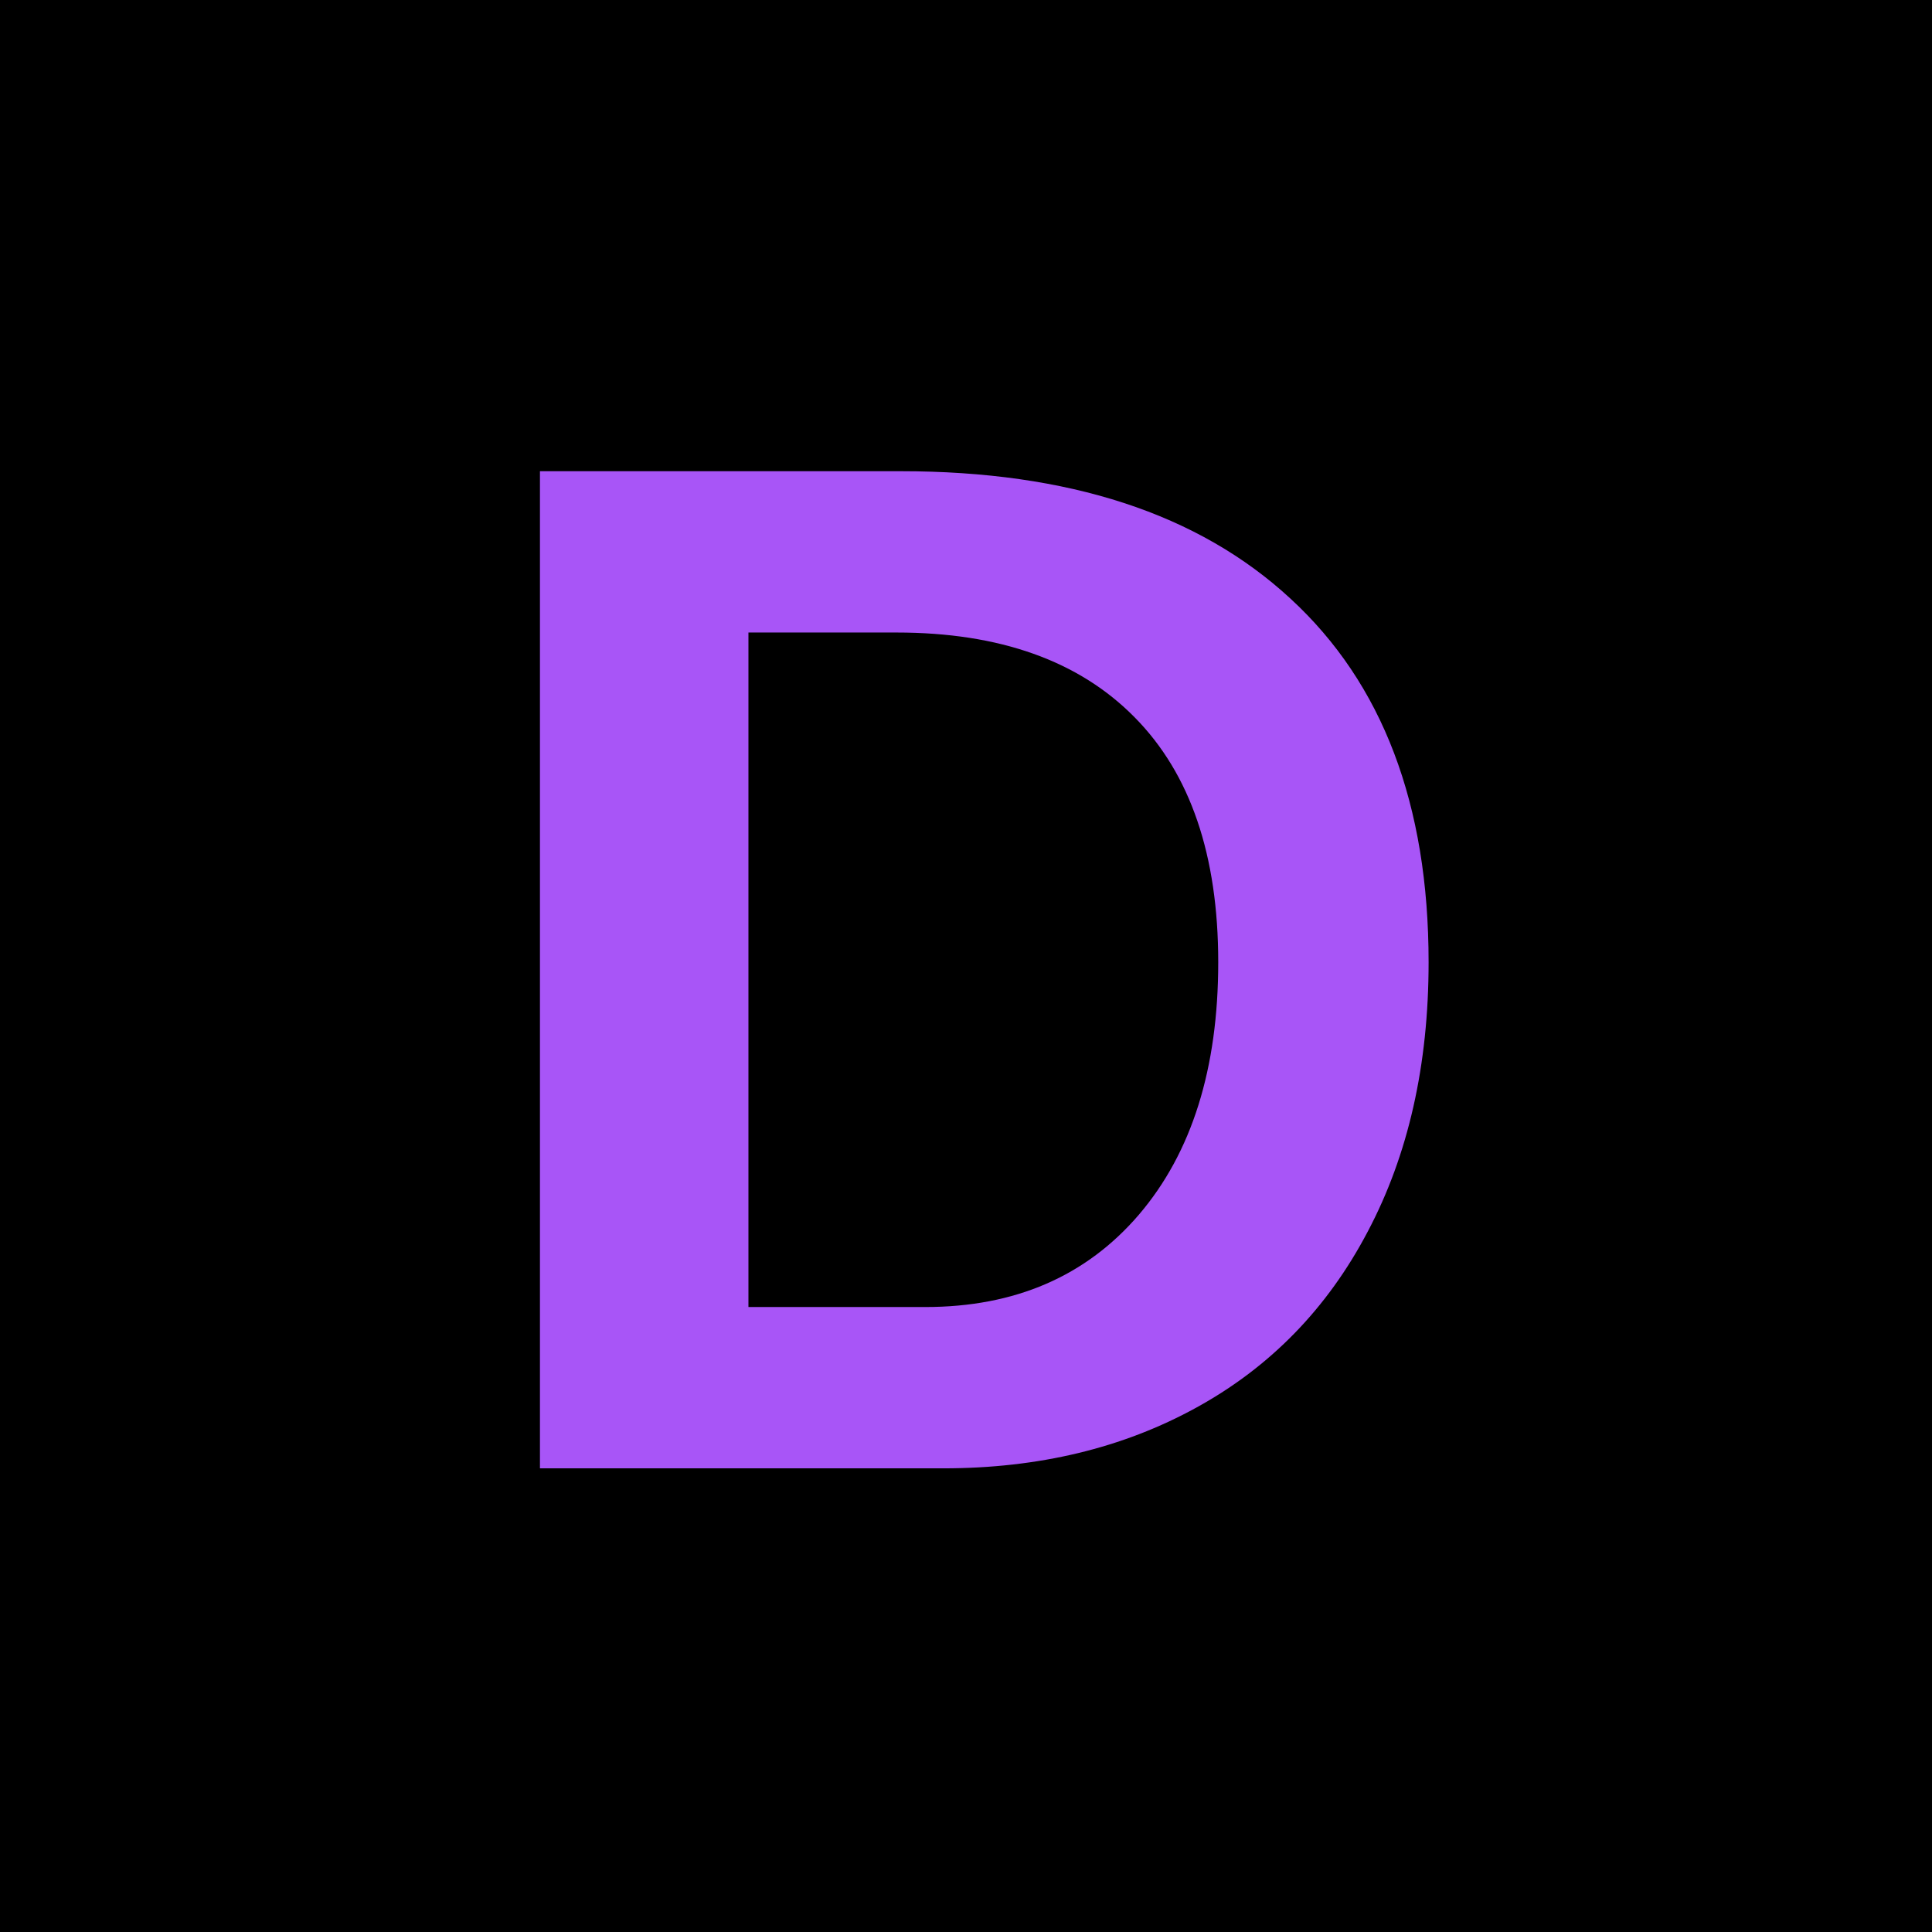
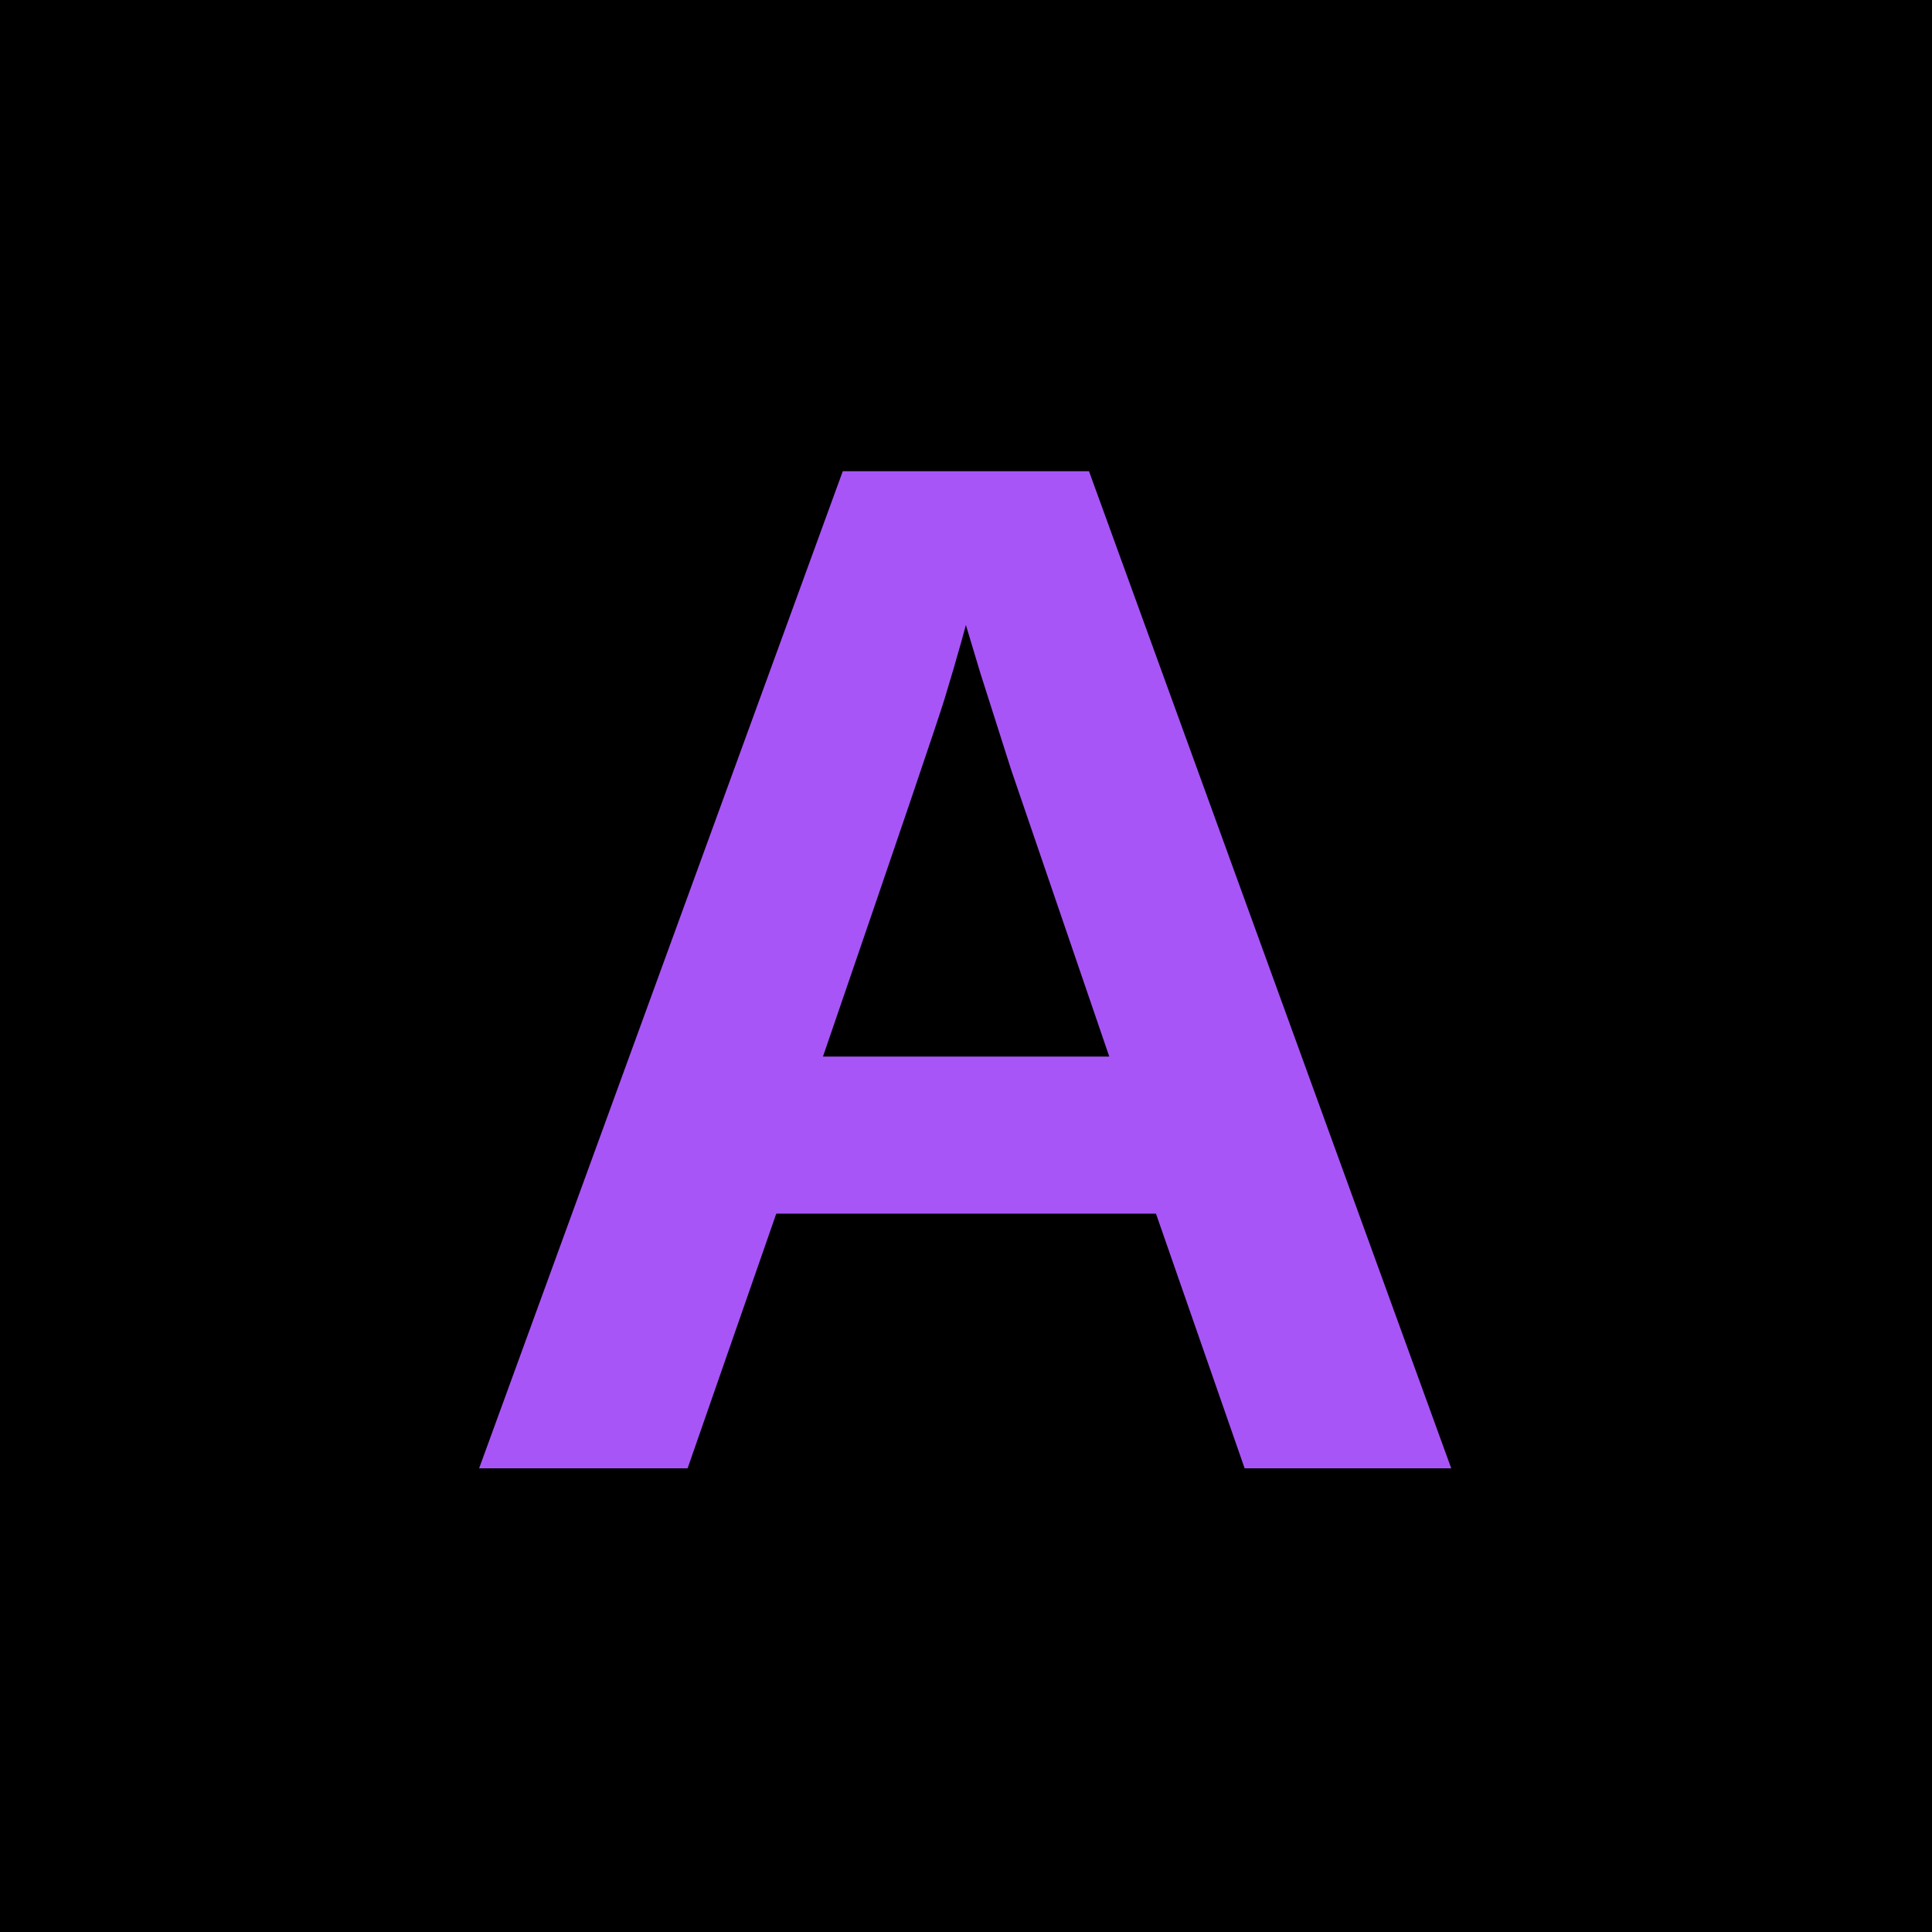
<svg xmlns="http://www.w3.org/2000/svg" viewBox="0 0 64 64">
  <rect width="64" height="64" fill="#000000" />
-   <text x="32" y="32" text-anchor="middle" dominant-baseline="central" font-family="Arial, Helvetica, sans-serif" font-size="48" font-weight="800" fill="#a855f7">D</text>
+   <text x="32" y="32" text-anchor="middle" dominant-baseline="central" font-family="Arial, Helvetica, sans-serif" font-size="48" font-weight="800" fill="#a855f7">A</text>
</svg>
